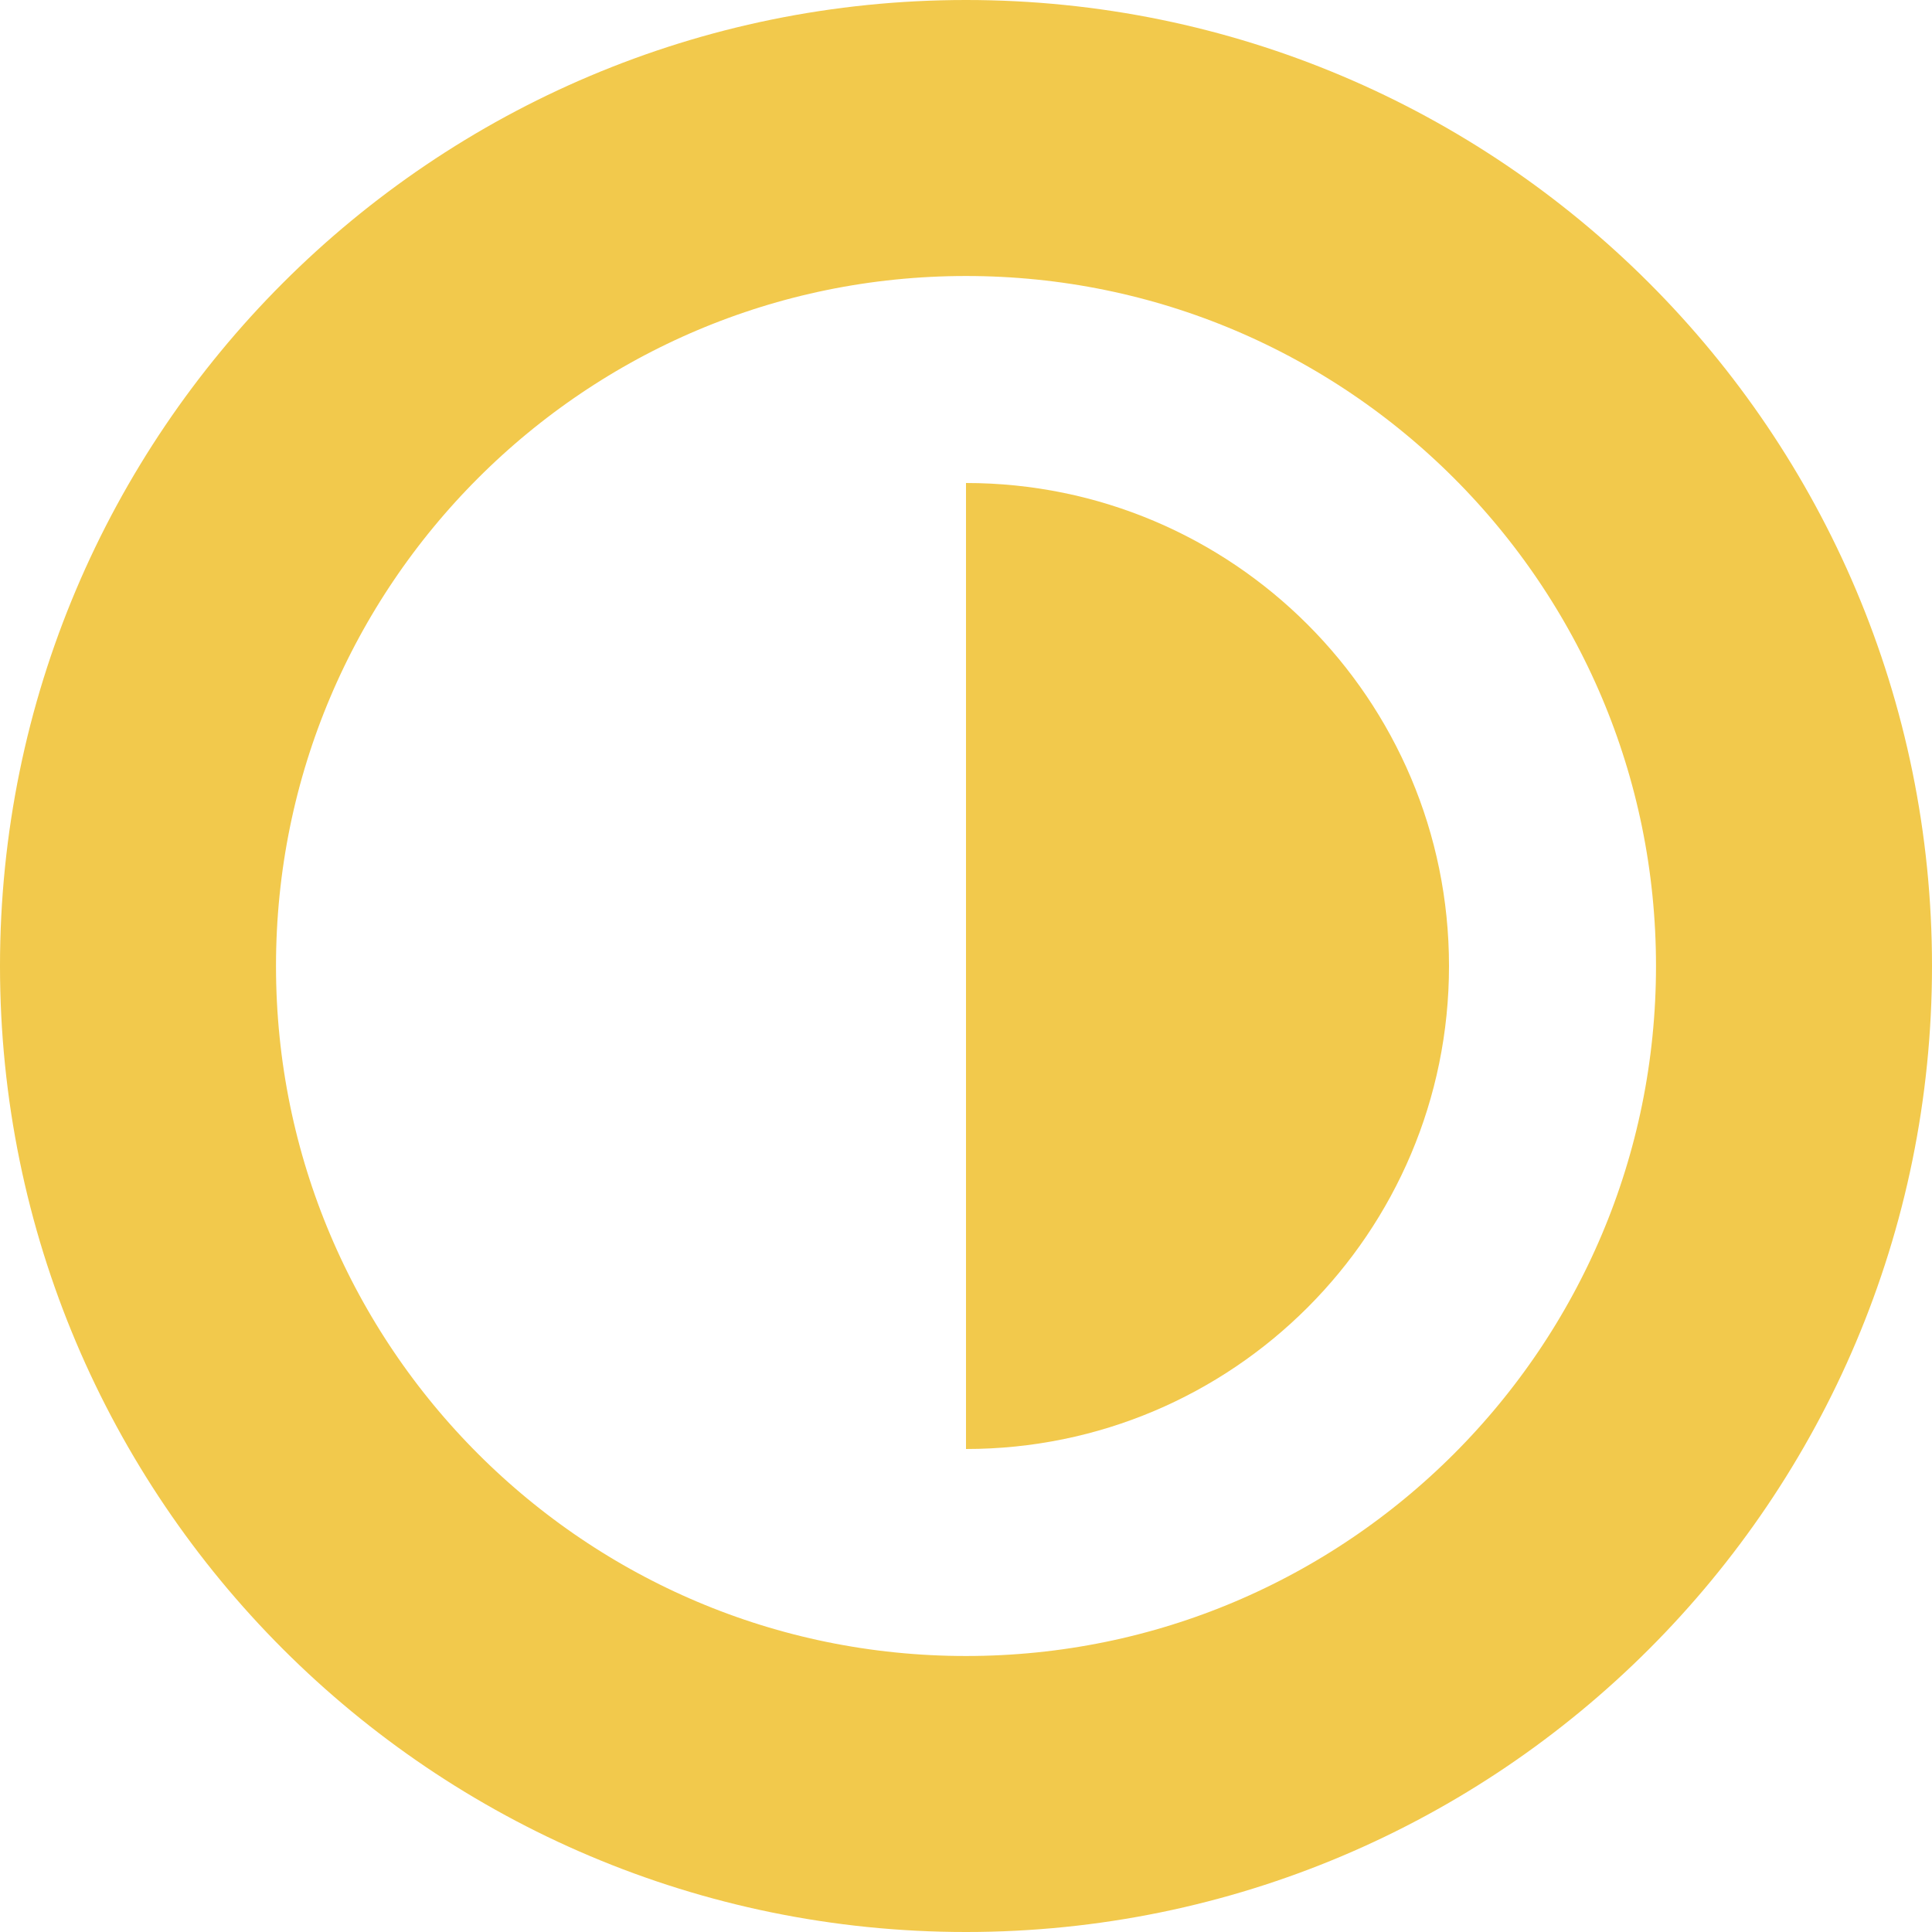
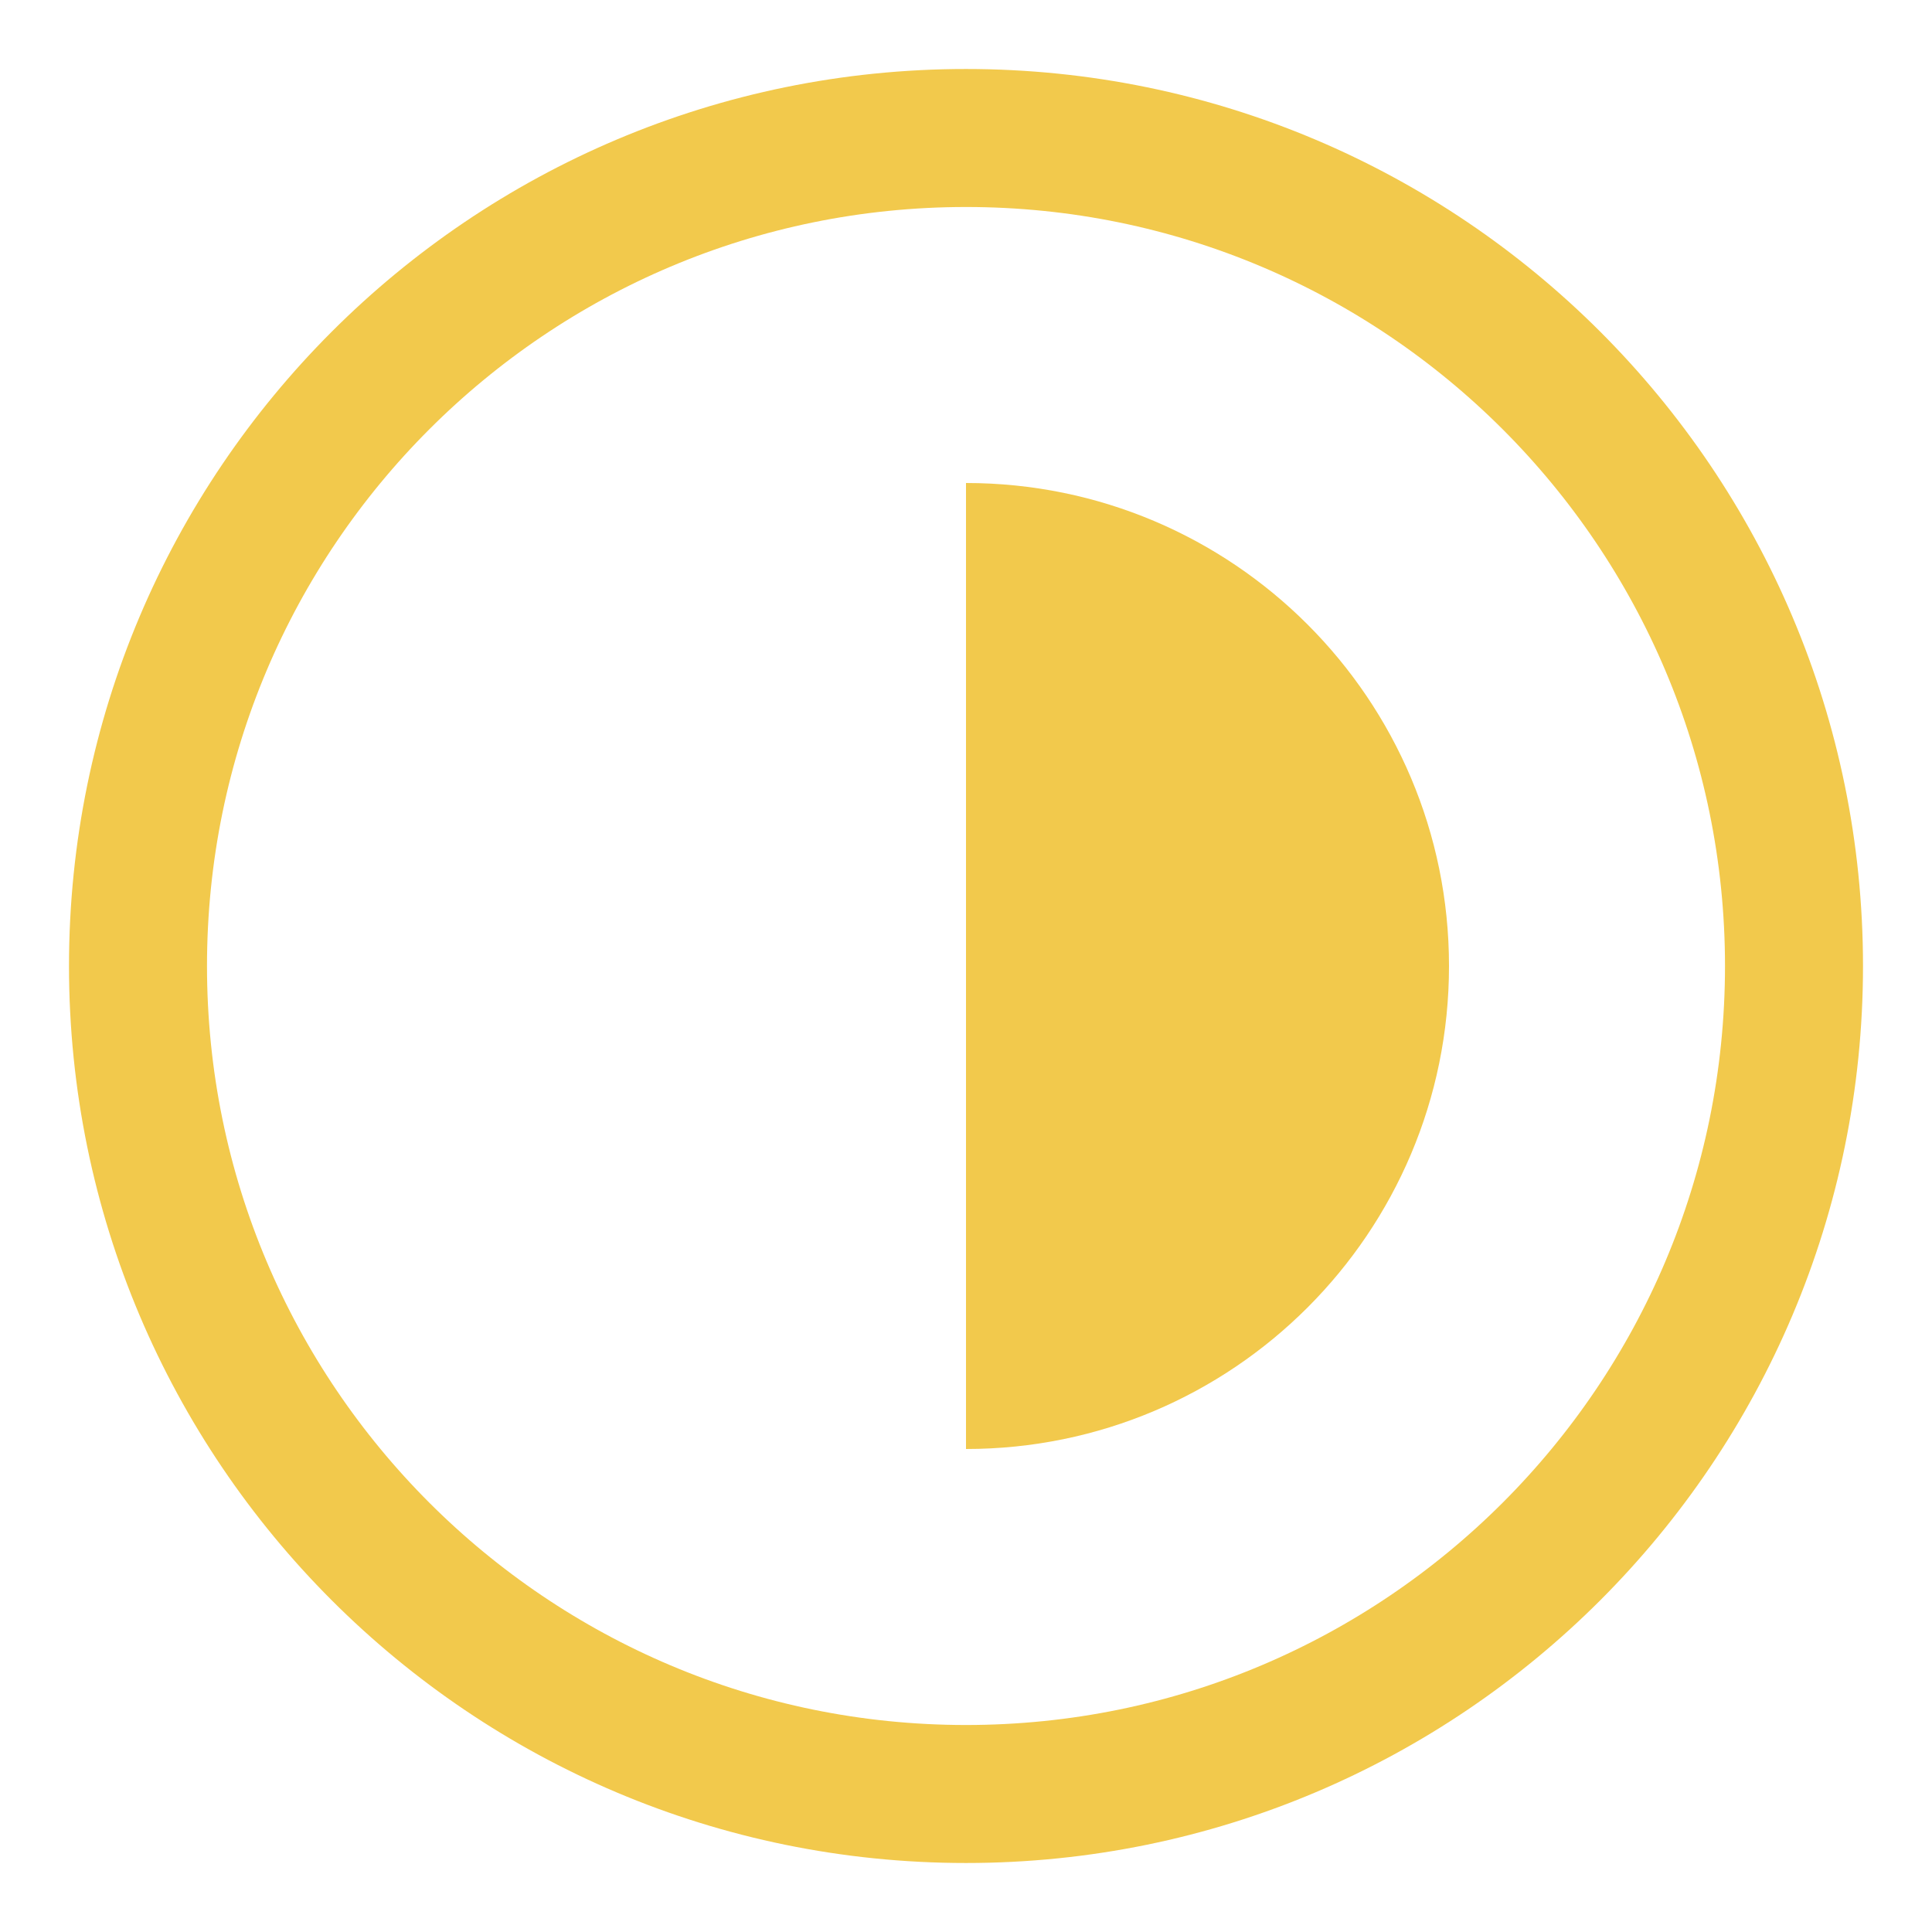
<svg xmlns="http://www.w3.org/2000/svg" version="1.1" baseProfile="full" fill="none" width="14" height="14" viewBox="0 0 14 14" fill2="none">
-   <rect x="1" y="1" width="12" height="12" rx="6" stroke="#f2c94c" stroke-width="2" fill="none" />
+   <rect x="1" y="1" width="12" height="12" rx="6" stroke="#f2c94c" strokeWidth="2" fill="none" />
  <path fill="#f2c94c" stroke="none" d="M 3.5,3.5 L3.5,0 A3.5,3.5 0 0,1 3.5, 7 z" transform="translate(3.5,3.5)" />
</svg>
